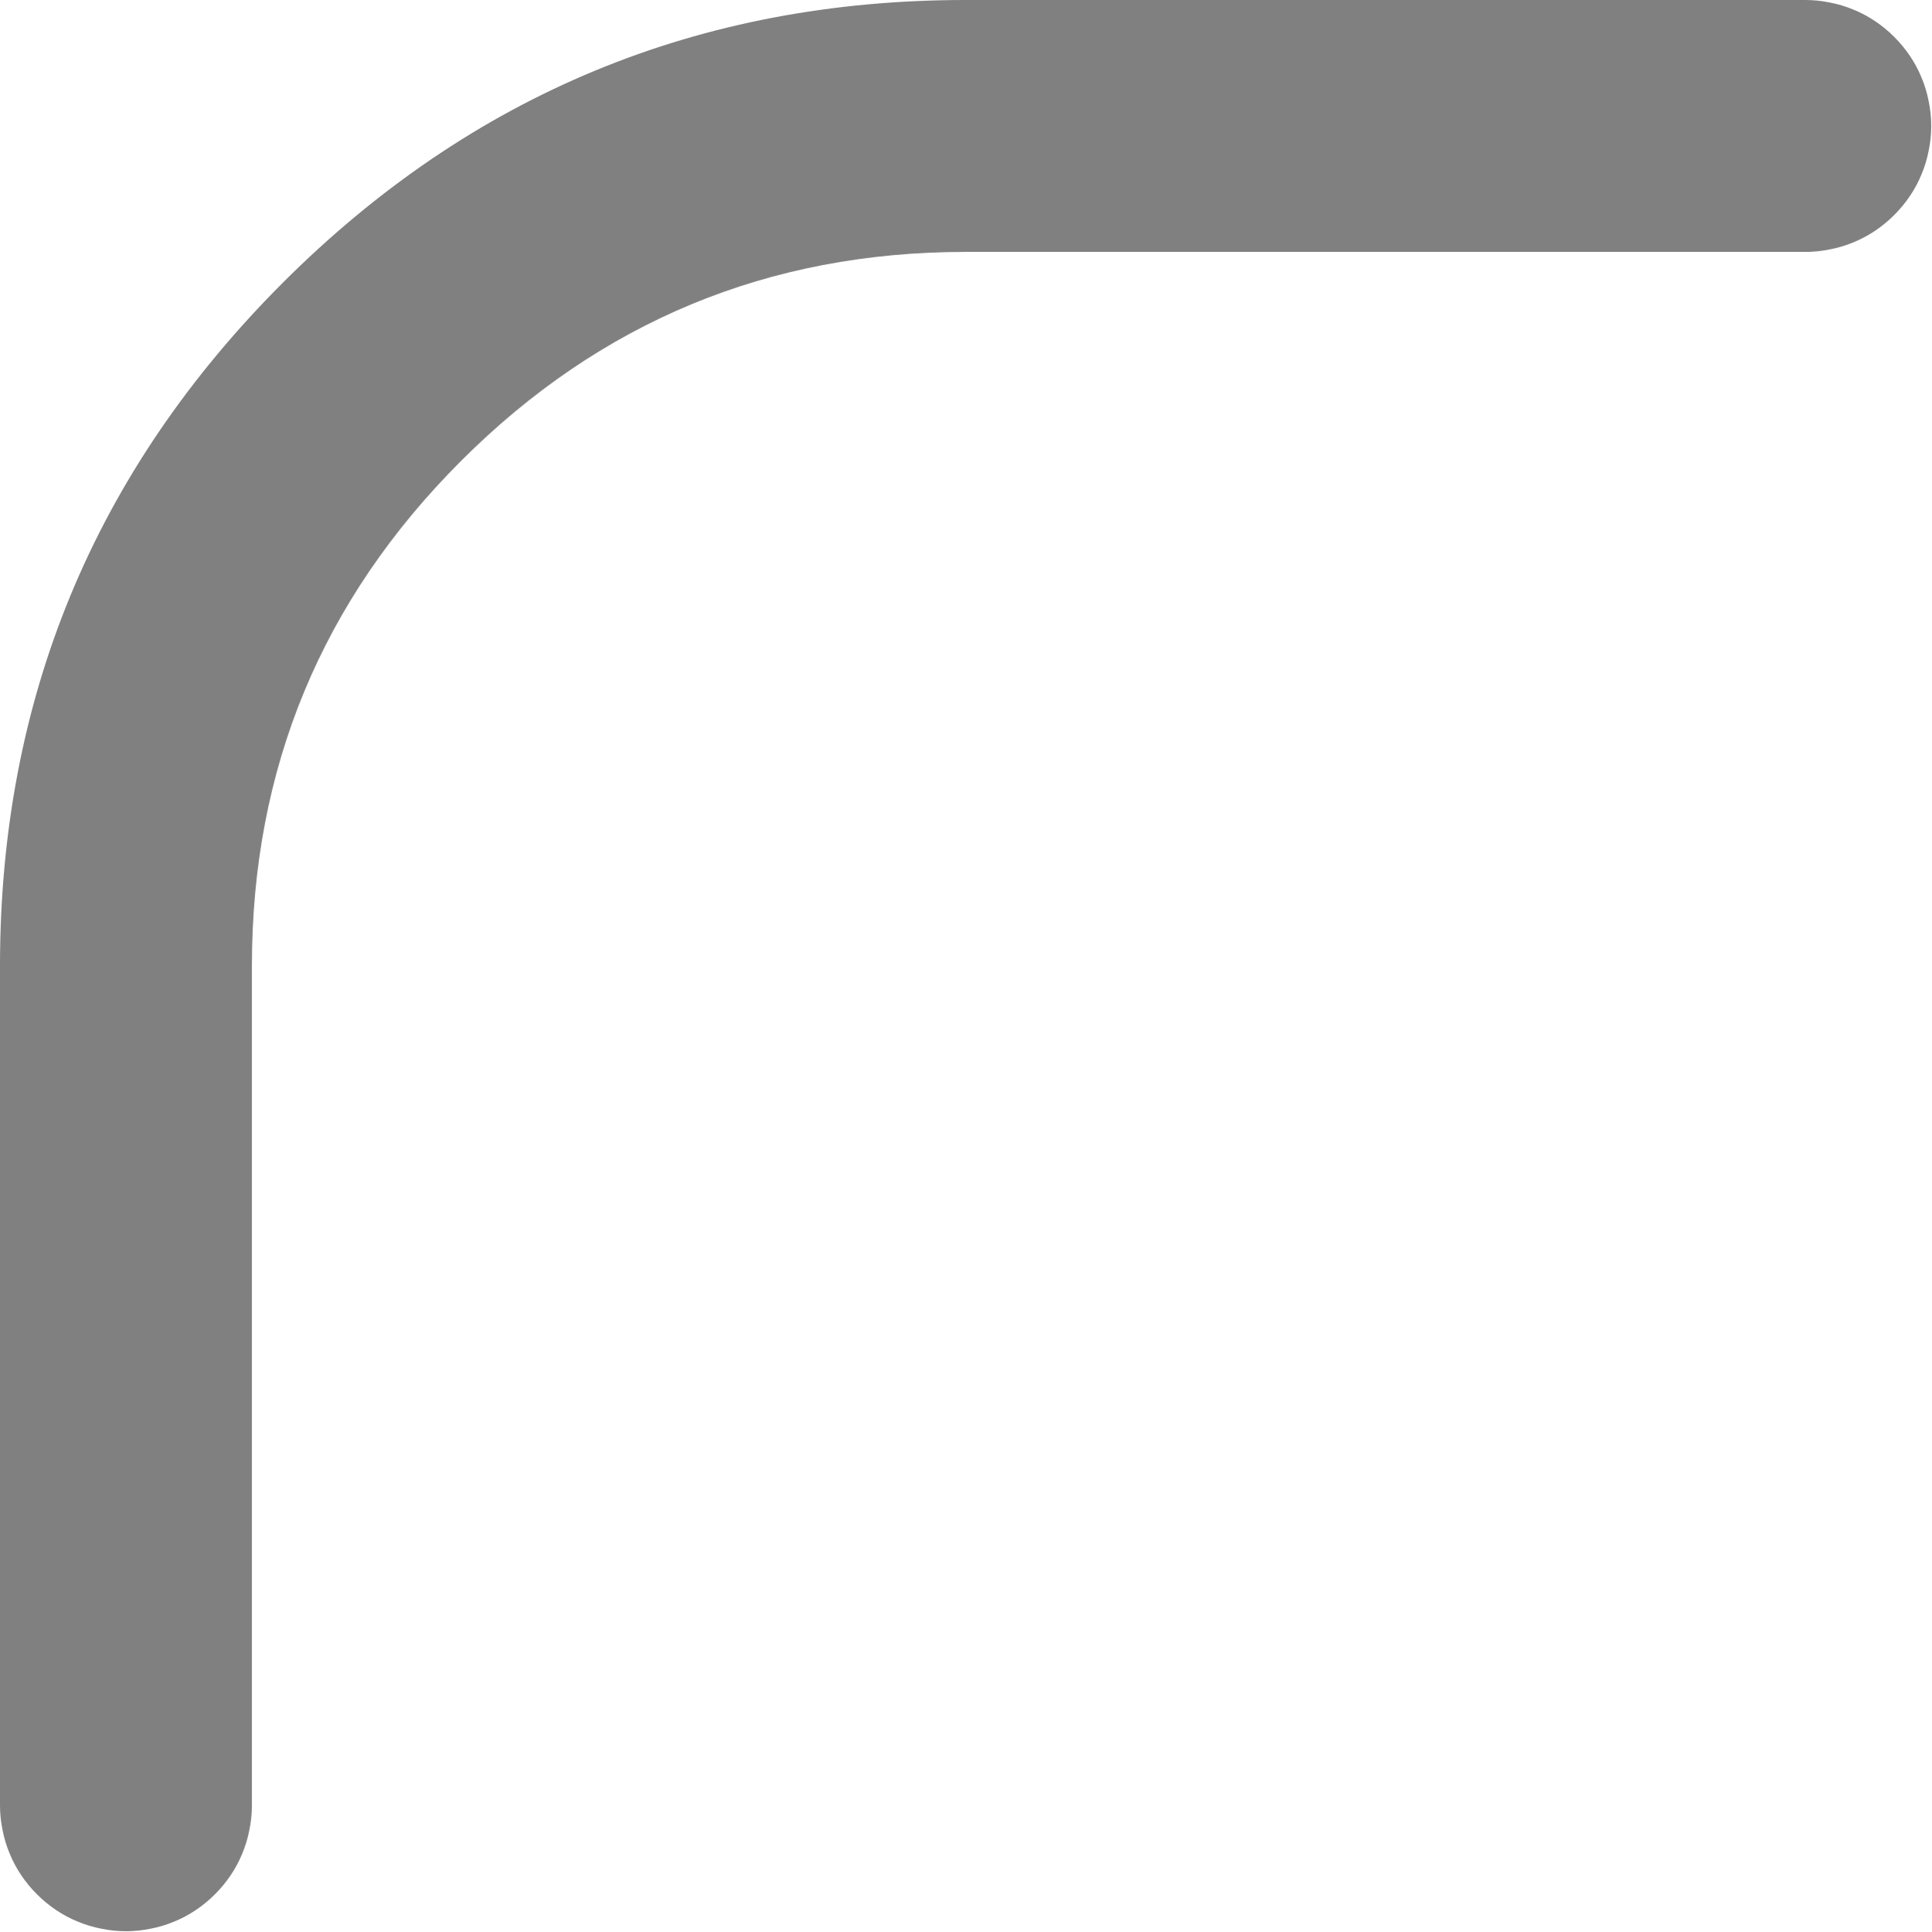
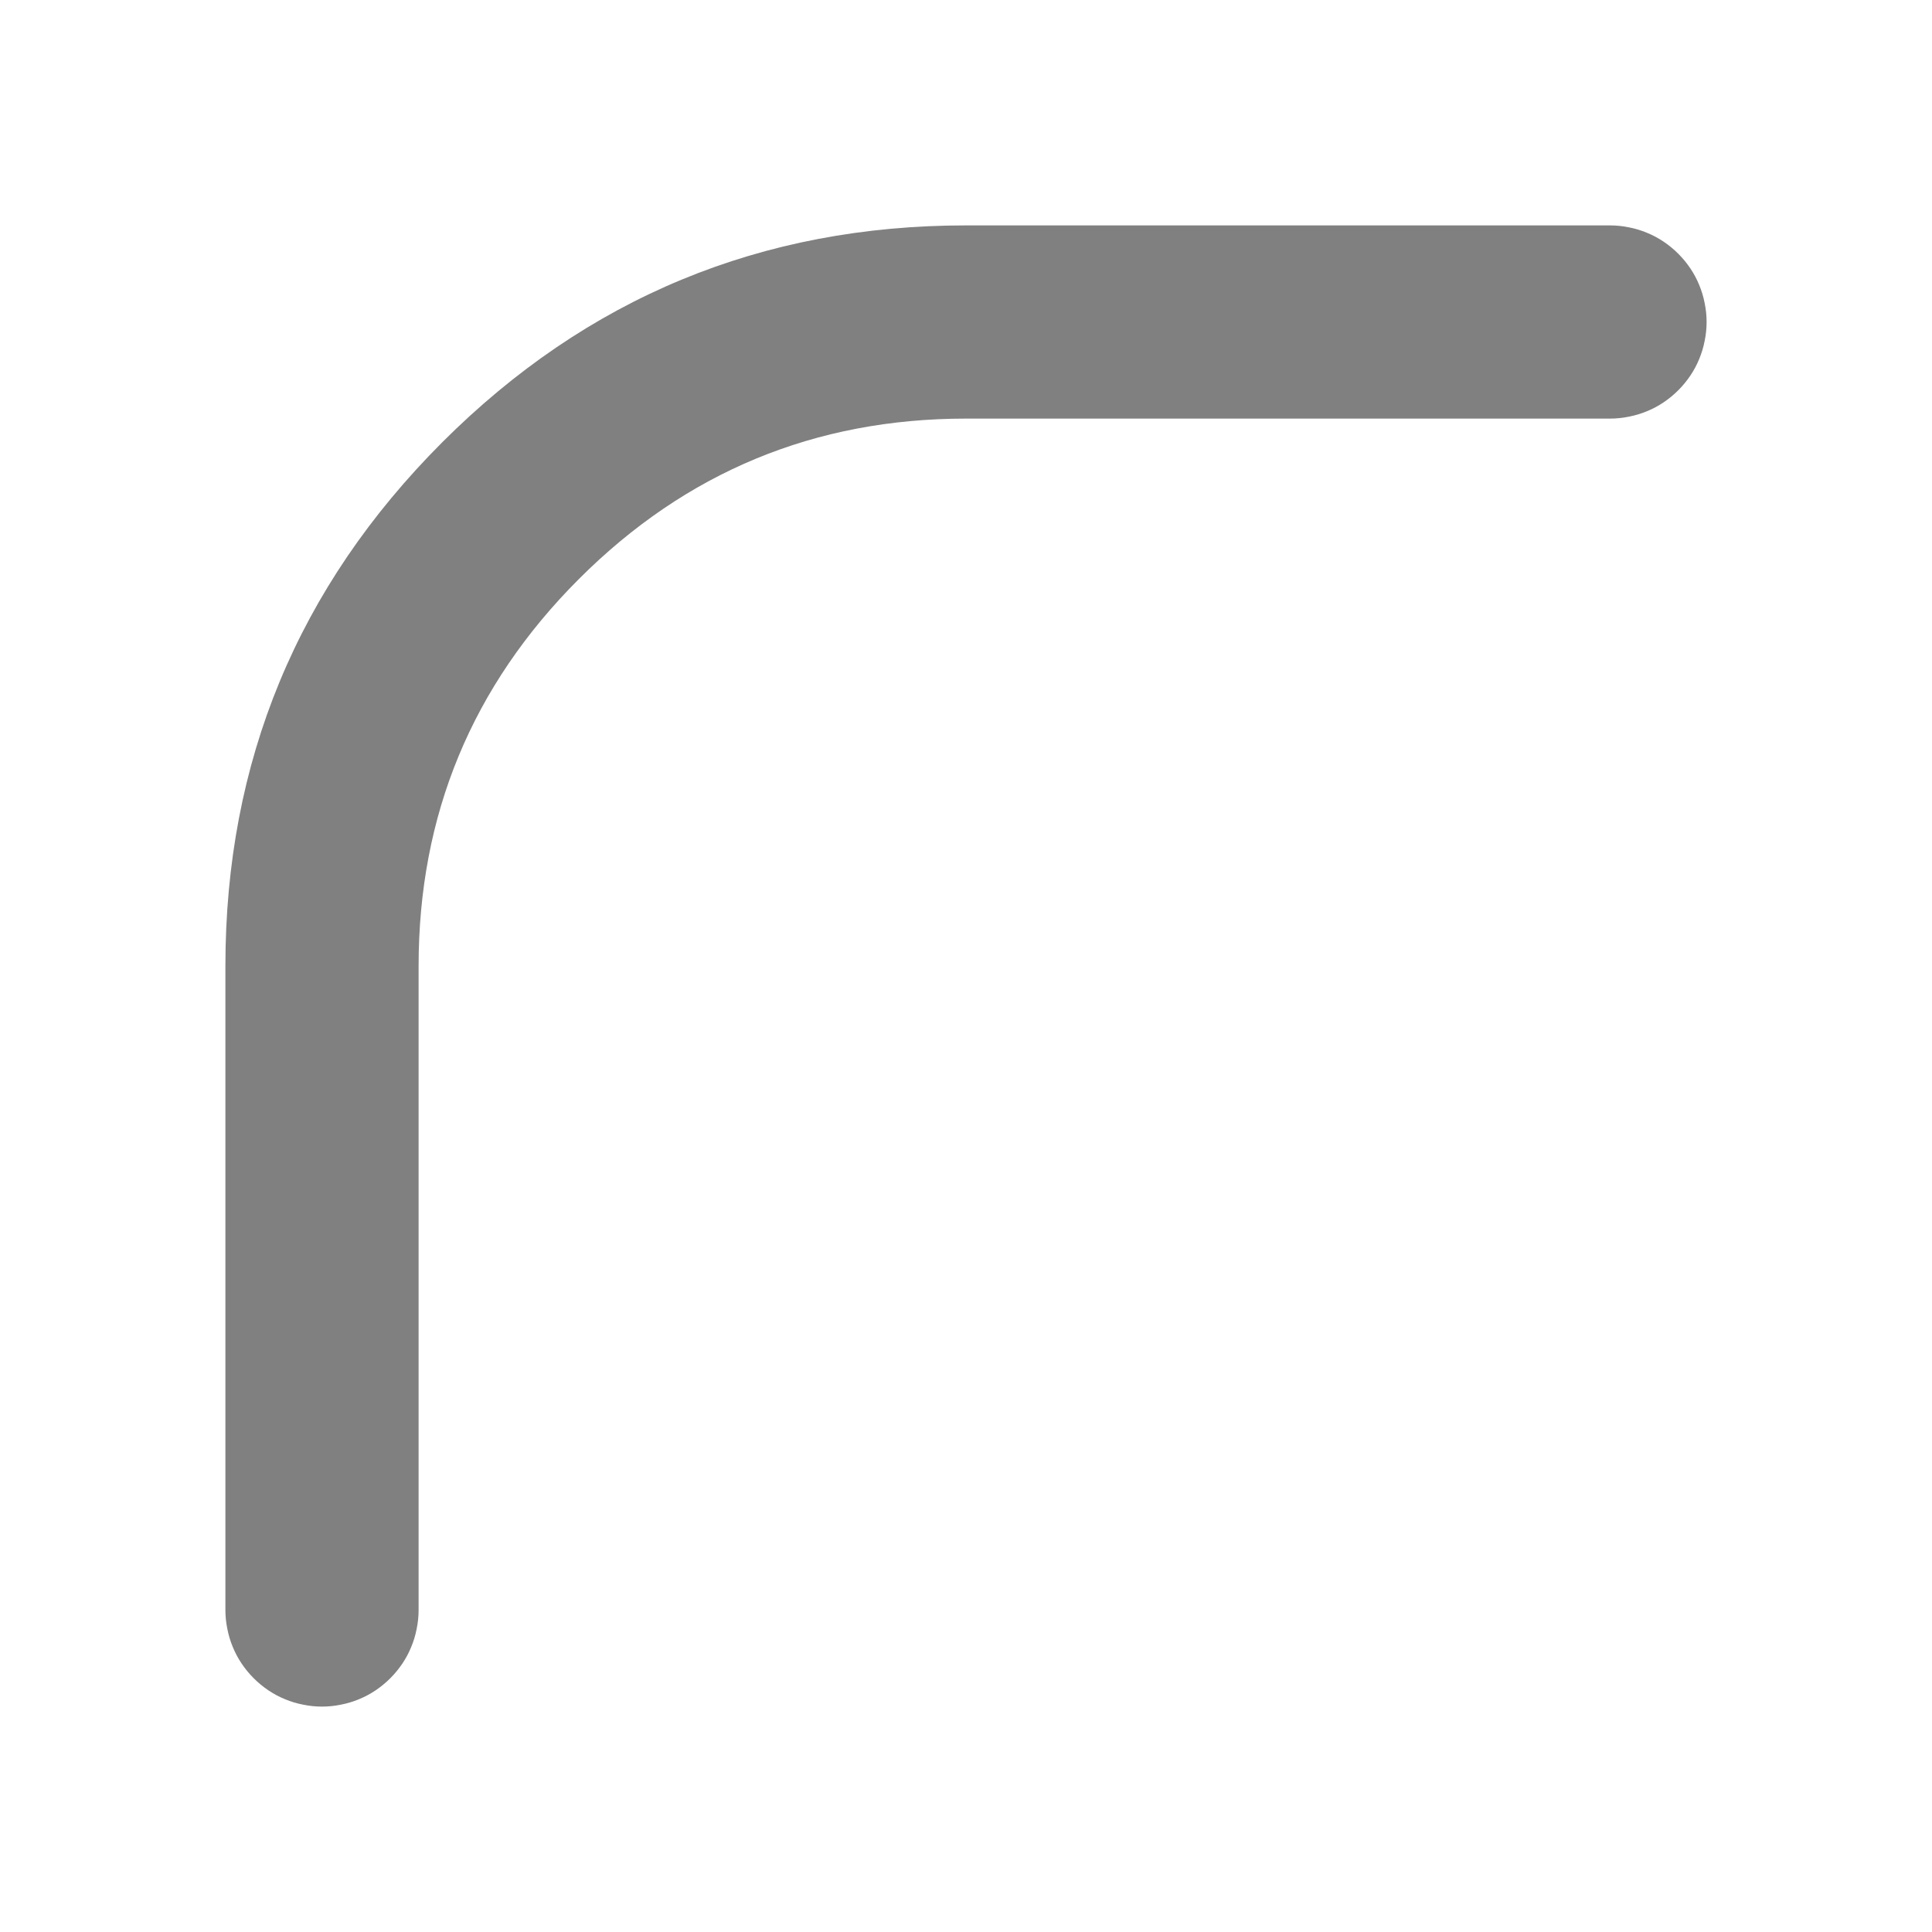
- <svg xmlns="http://www.w3.org/2000/svg" fill="none" version="1.1" width="9.2" height="9.2" viewBox="0 0 9.2 9.2">
-   <g transform="matrix(1,0,0,-1,0,17.2)">
-     <path d="M4.6,17.2L8.6,17.2Q8.659,17.2,8.717,17.188Q8.775,17.177,8.83,17.154Q8.884,17.132,8.933,17.099Q8.982,17.066,9.024,17.024Q9.066,16.982,9.099,16.933Q9.132,16.884,9.154,16.83Q9.177,16.775,9.188,16.717Q9.2,16.659,9.2,16.6Q9.2,16.541,9.188,16.483Q9.177,16.425,9.154,16.37Q9.132,16.316,9.099,16.267Q9.066,16.218,9.024,16.176Q8.982,16.134,8.933,16.101Q8.884,16.068,8.83,16.046Q8.775,16.023,8.717,16.012Q8.659,16,8.6,16L4.6,16Q3.192,16,2.196,15.004Q1.2,14.008,1.2,12.6L1.2,8.6Q1.2,8.541,1.188,8.483Q1.177,8.425,1.154,8.37Q1.132,8.316,1.099,8.267Q1.066,8.218,1.024,8.176Q0.982,8.134,0.933,8.101Q0.884,8.068,0.83,8.046Q0.775,8.023,0.717,8.012Q0.659,8,0.6,8Q0.541,8,0.483,8.012Q0.425,8.023,0.37,8.046Q0.316,8.068,0.267,8.101Q0.218,8.134,0.176,8.176Q0.134,8.218,0.101,8.267Q0.068,8.316,0.046,8.37Q0.023,8.425,0.012,8.483Q2.384185793236071e-8,8.541,2.384185793236071e-8,8.6L2.384185793236071e-8,12.6Q2.384185793236071e-8,14.505,1.347,15.853Q2.695,17.2,4.6,17.2Z" fill-rule="evenodd" fill="#808080" fill-opacity="1" />
+ <svg xmlns="http://www.w3.org/2000/svg" fill="none" version="1.1" width="12" height="12" viewBox="0 0 12 12">
+   <defs>
+     <clipPath id="master_svg0_312_1399">
+       <rect x="0" y="0" width="12" height="12" rx="0" />
+     </clipPath>
+   </defs>
+   <g clip-path="url(#master_svg0_312_1399)">
+     <g transform="matrix(1,0,0,-1,0,20)">
+       <path d="M6,18.6L10,18.6Q10.059,18.6,10.117,18.588Q10.175,18.577,10.23,18.554Q10.284,18.532,10.333,18.499Q10.382,18.466,10.424,18.424Q10.466,18.382,10.499,18.333Q10.532,18.284,10.554,18.23Q10.577,18.175,10.588,18.117Q10.6,18.059,10.6,18Q10.6,17.941,10.588,17.883Q10.577,17.825,10.554,17.77Q10.532,17.716,10.499,17.667Q10.466,17.618,10.424,17.576Q10.382,17.534,10.333,17.501Q10.284,17.468,10.23,17.446Q10.175,17.423,10.117,17.412Q10.059,17.4,10,17.4L6,17.4Q4.592,17.4,3.596,16.404Q2.6,15.408,2.6,14L2.6,10Q2.6,9.941,2.588,9.883Q2.577,9.825,2.554,9.77Q2.532,9.716,2.499,9.667Q2.466,9.618,2.424,9.576Q2.382,9.534,2.333,9.501Q2.284,9.468,2.23,9.446Q2.175,9.423,2.117,9.412Q2.059,9.4,2,9.4Q1.941,9.4,1.883,9.412Q1.825,9.423,1.77,9.446Q1.716,9.468,1.667,9.501Q1.618,9.534,1.576,9.576Q1.534,9.618,1.501,9.667Q1.468,9.716,1.446,9.77Q1.423,9.825,1.412,9.883Q1.4,9.941,1.4,10L1.4,14Q1.4,15.905,2.747,17.253Q4.095,18.6,6,18.6Z" fill-rule="evenodd" fill="#808080" fill-opacity="1" />
+     </g>
  </g>
</svg>
